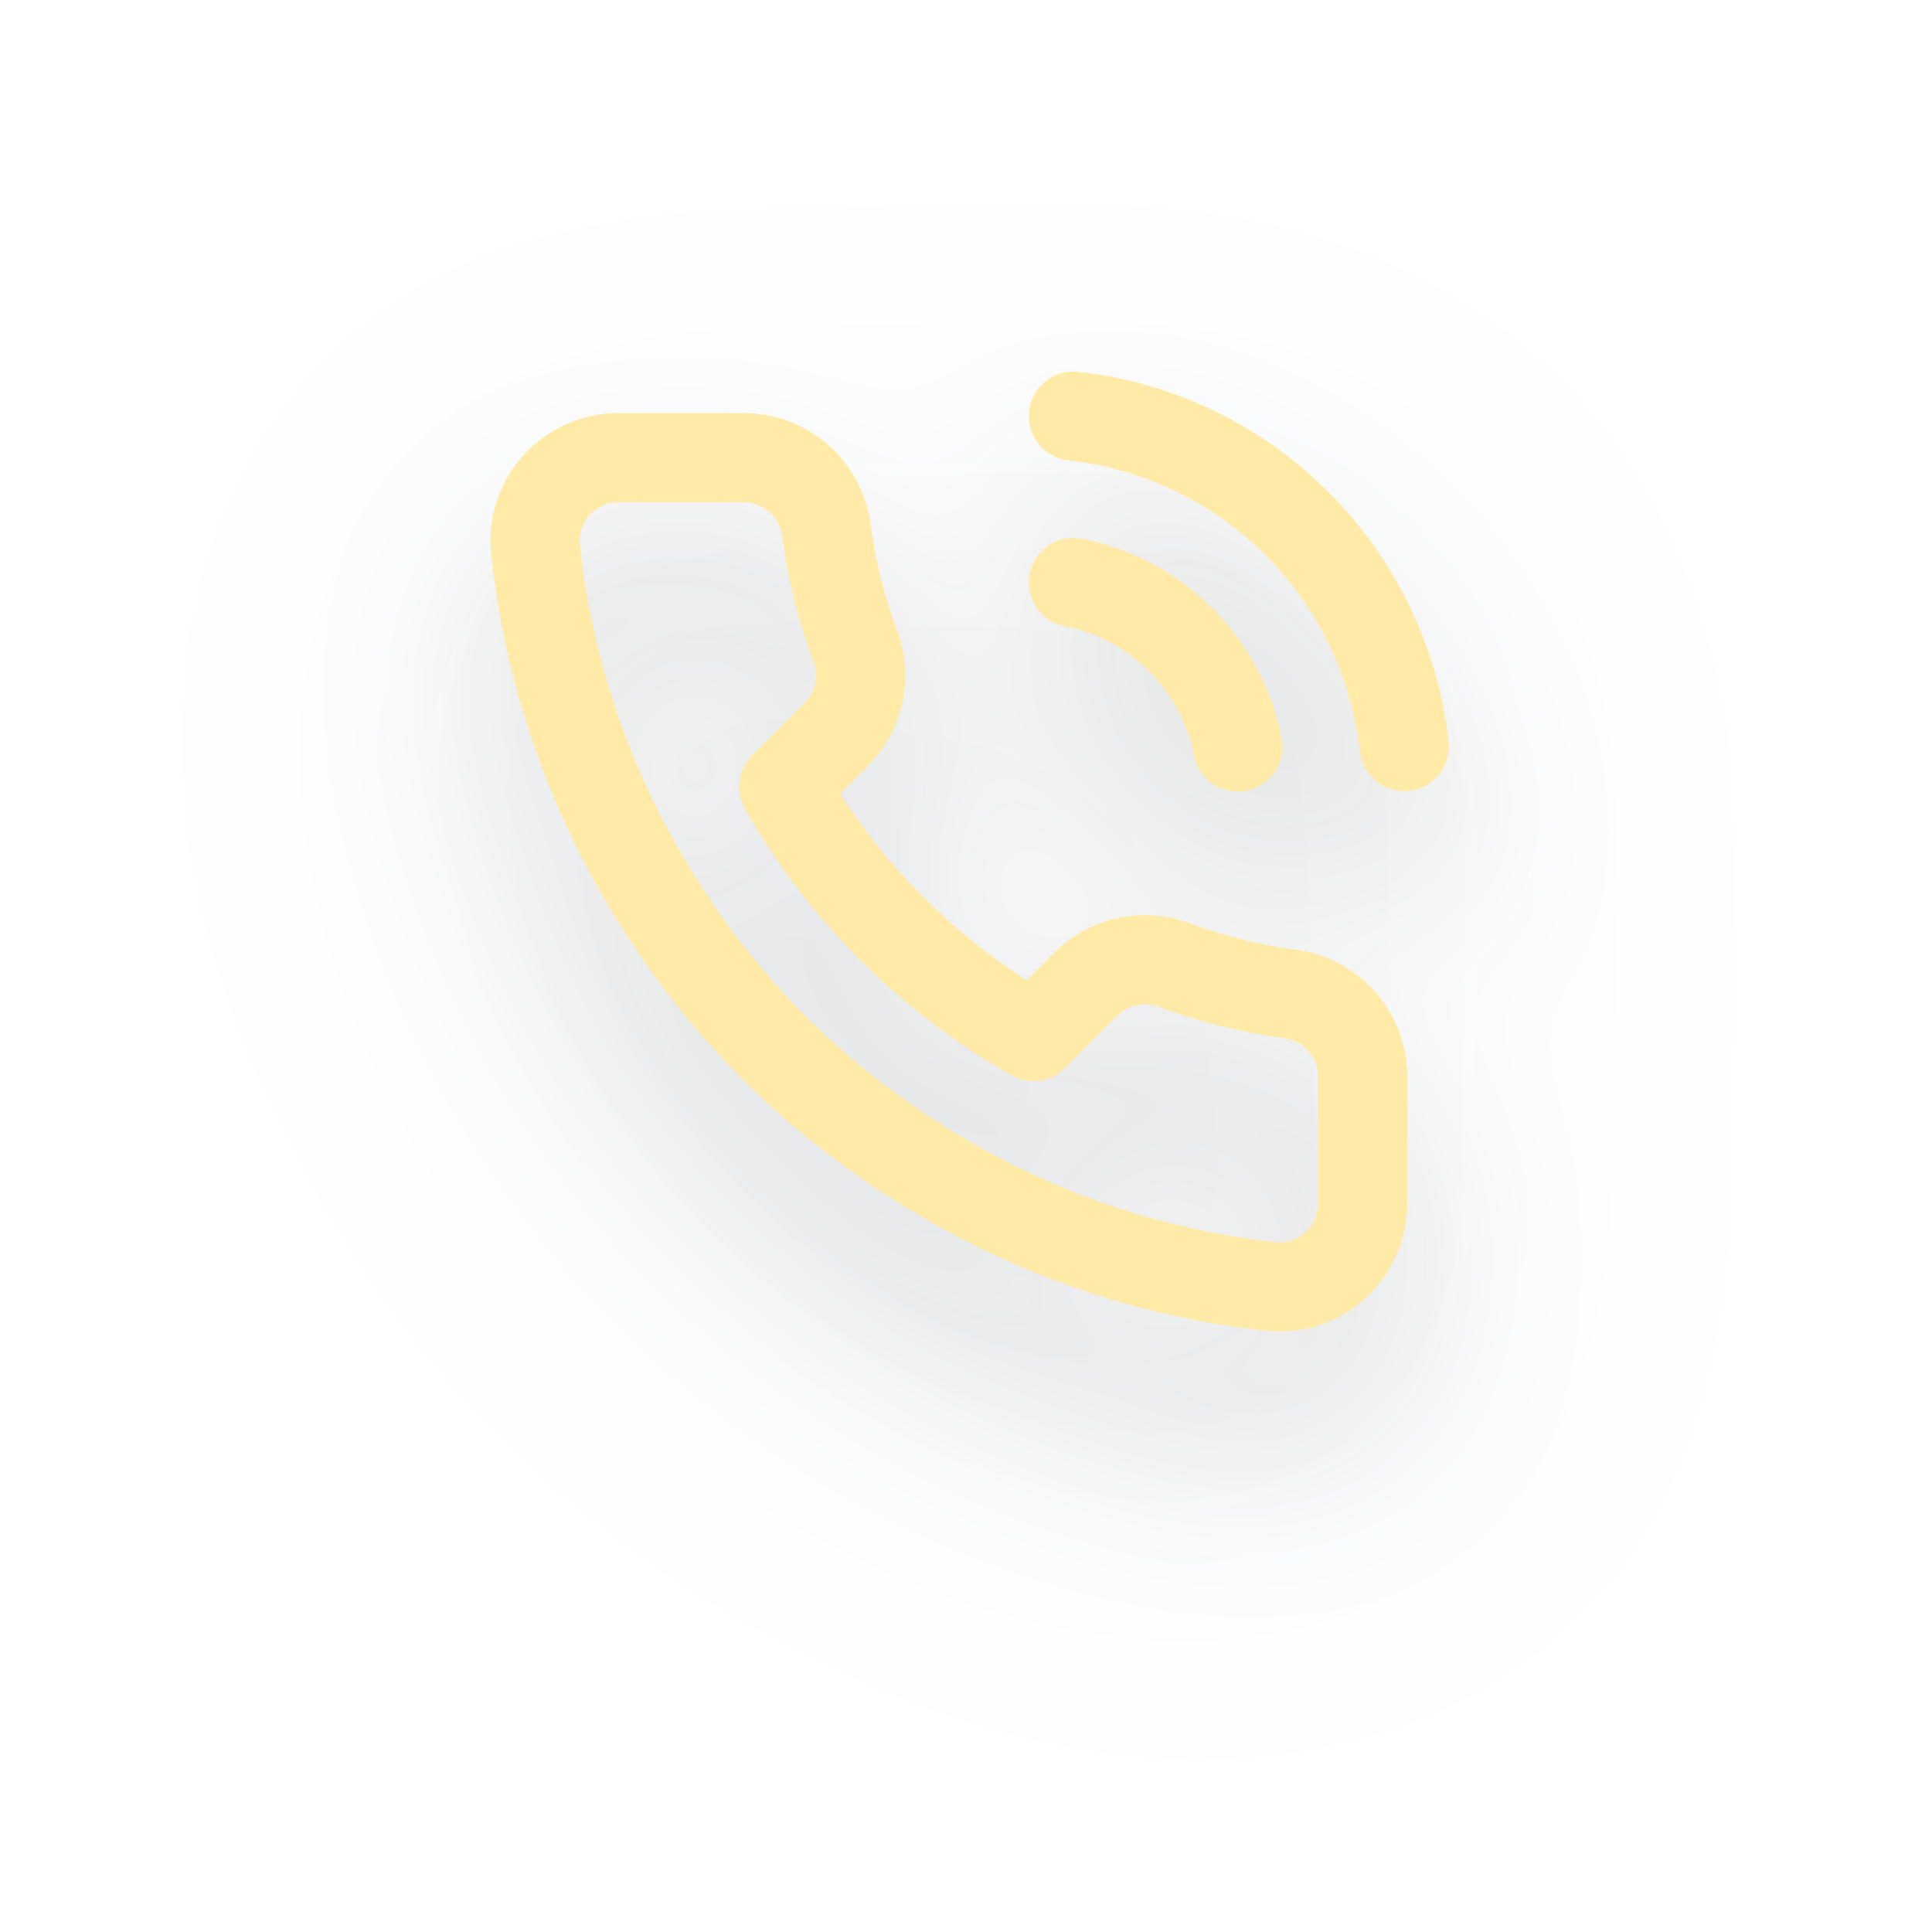
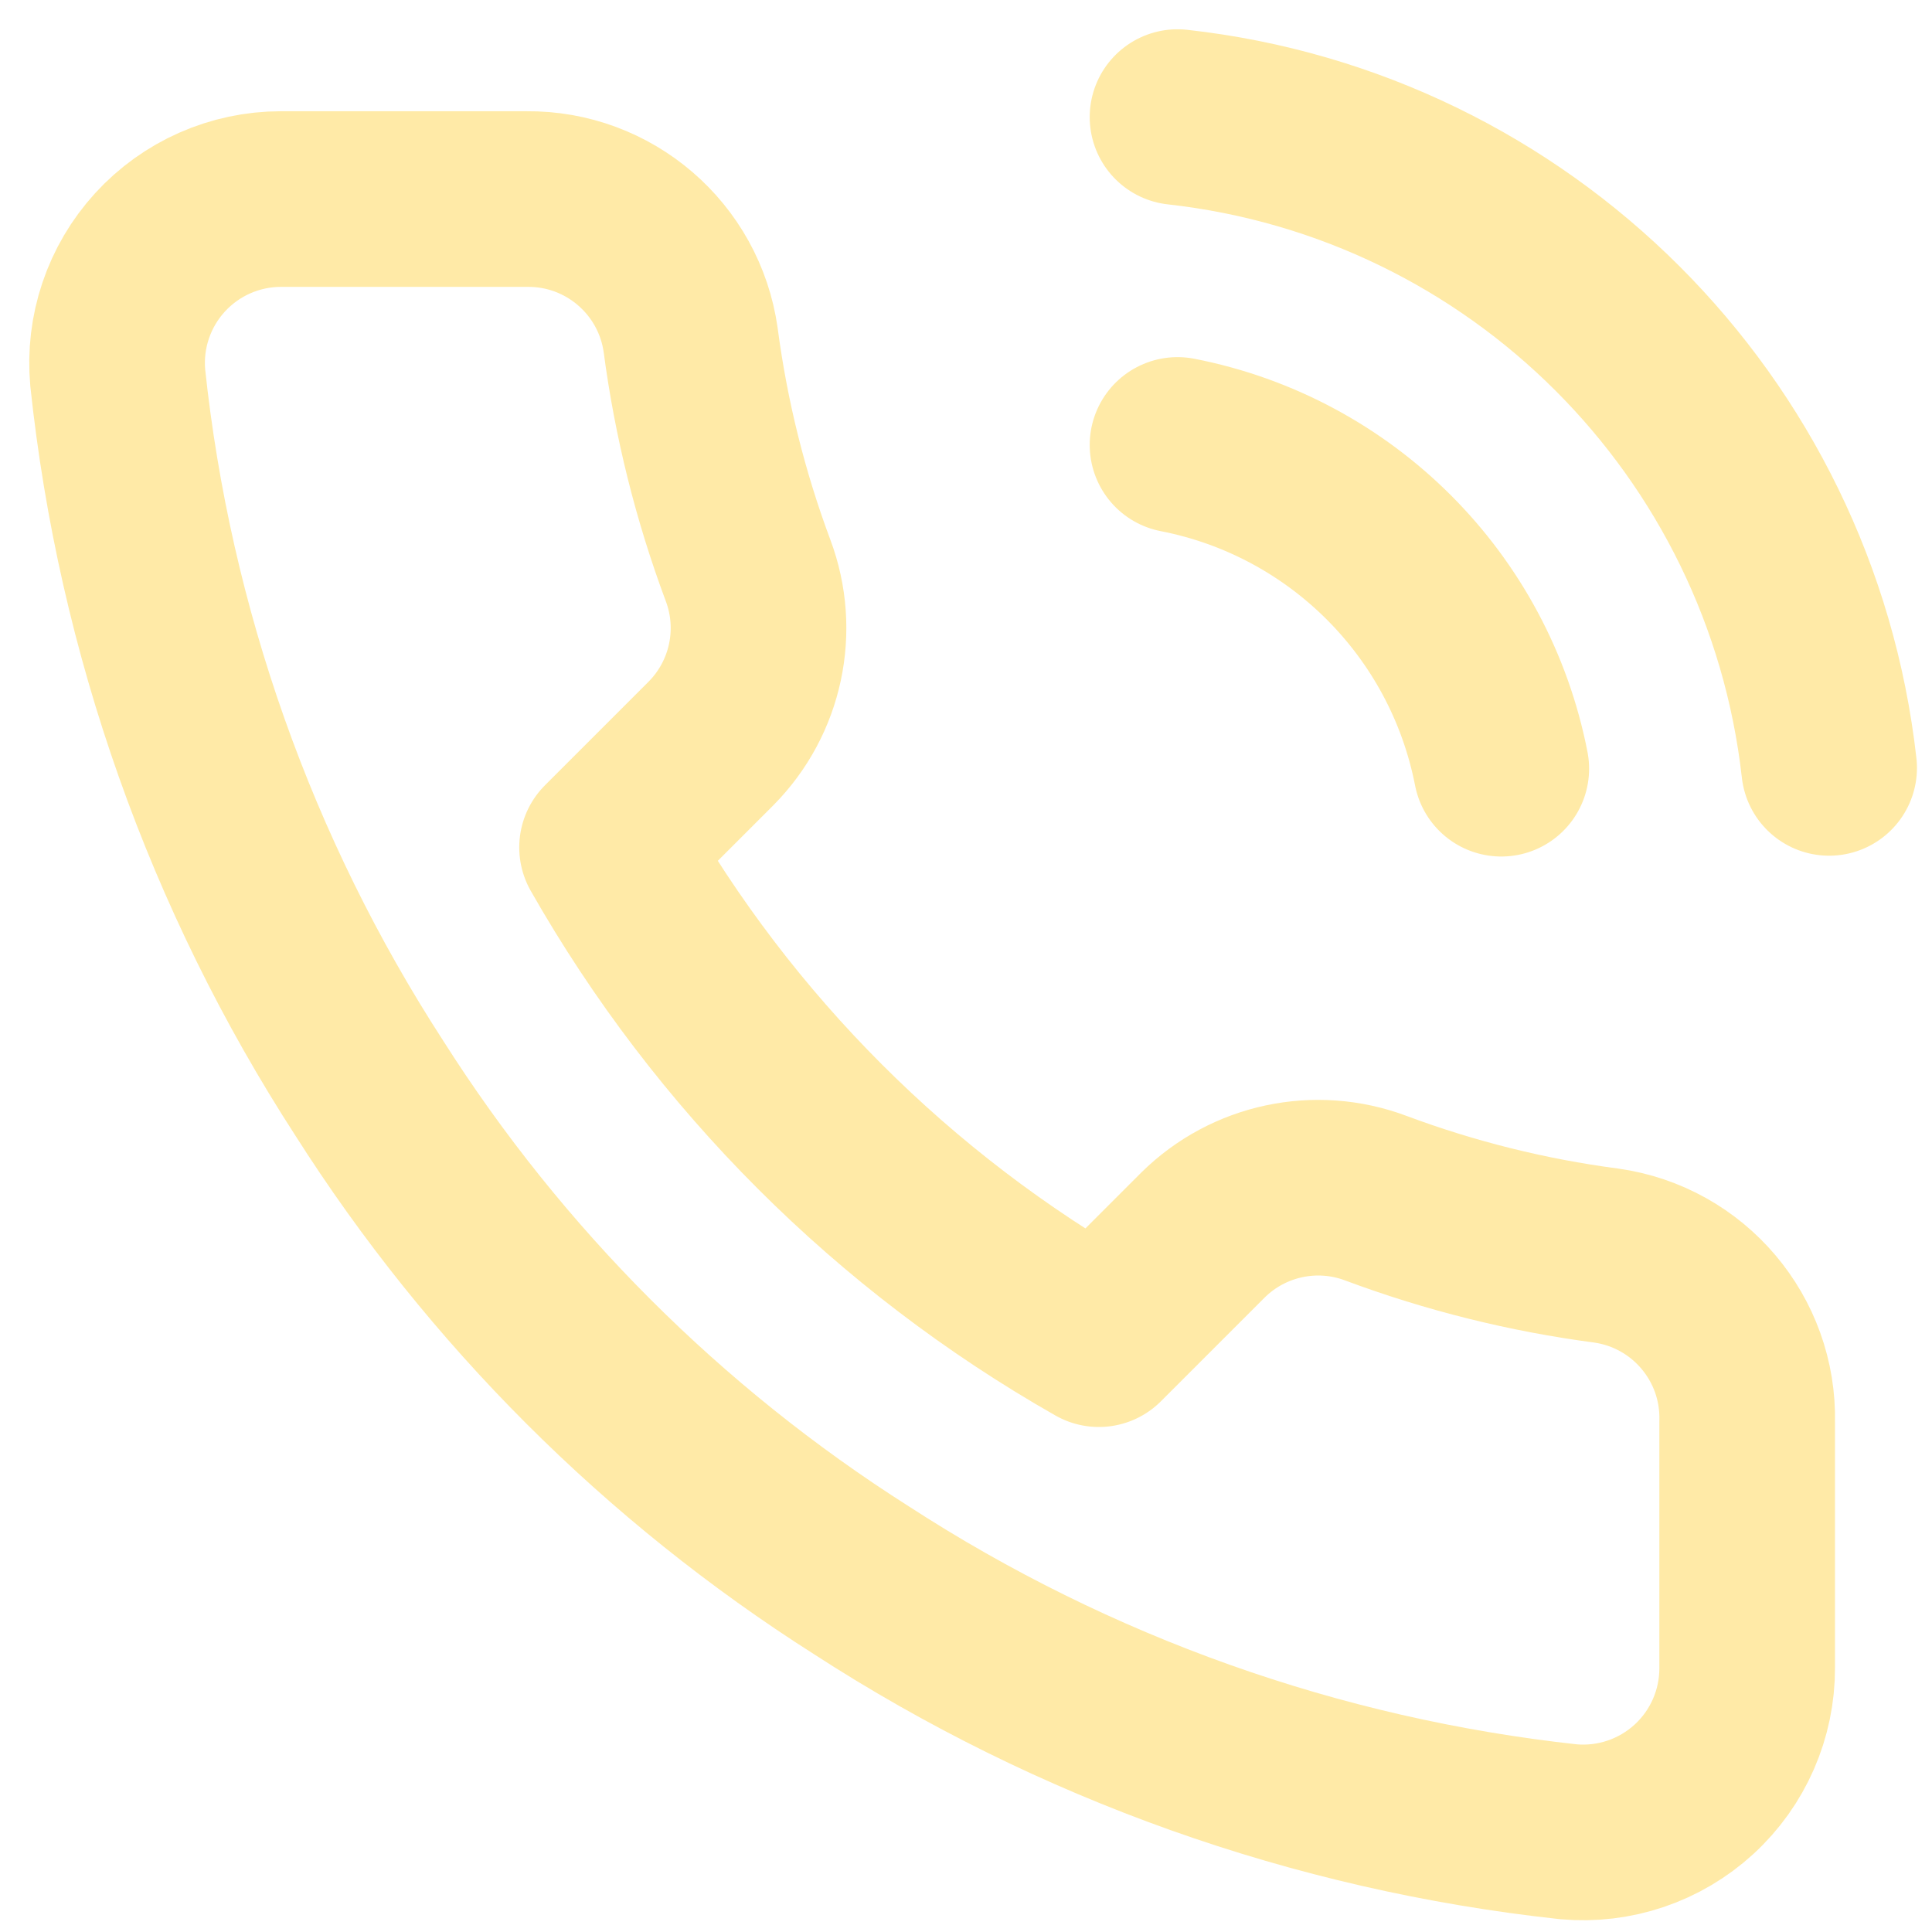
- <svg xmlns="http://www.w3.org/2000/svg" width="65" height="65" fill="none">
-   <g filter="url(#filter0_dd)">
-     <path d="M36.113 19.6a7 7 0 015.53 5.53M36.113 14a12.6 12.6 0 0111.13 11.116m-1.4 11.172v4.2a2.802 2.802 0 01-3.052 2.8A27.706 27.706 0 0130.71 38.99a27.3 27.3 0 01-8.4-8.4 27.705 27.705 0 01-4.298-12.138 2.8 2.8 0 012.786-3.052h4.2a2.8 2.8 0 012.8 2.408 17.97 17.97 0 00.98 3.934 2.8 2.8 0 01-.63 2.954l-1.778 1.778a22.4 22.4 0 008.4 8.4l1.778-1.778a2.8 2.8 0 012.954-.63c1.27.474 2.59.803 3.934.98a2.8 2.8 0 012.408 2.842z" stroke="#FFEAA7" stroke-width="3" stroke-linecap="round" stroke-linejoin="round" />
-   </g>
-   <defs>
-     <filter id="filter0_dd" x="-12" y="-12" width="88" height="88" filterUnits="userSpaceOnUse" color-interpolation-filters="sRGB">
-       <feFlood flood-opacity="0" result="BackgroundImageFix" />
-       <feColorMatrix in="SourceAlpha" values="0 0 0 0 0 0 0 0 0 0 0 0 0 0 0 0 0 0 127 0" />
-       <feOffset dy="4" />
-       <feGaussianBlur stdDeviation="8" />
-       <feColorMatrix values="0 0 0 0 0.149 0 0 0 0 0.196 0 0 0 0 0.22 0 0 0 0.08 0" />
-       <feBlend mode="multiply" in2="BackgroundImageFix" result="effect1_dropShadow" />
-       <feColorMatrix in="SourceAlpha" values="0 0 0 0 0 0 0 0 0 0 0 0 0 0 0 0 0 0 127 0" />
-       <feOffset dy="4" />
-       <feGaussianBlur stdDeviation="3" />
-       <feColorMatrix values="0 0 0 0 0.149 0 0 0 0 0.196 0 0 0 0 0.22 0 0 0 0.16 0" />
-       <feBlend mode="multiply" in2="effect1_dropShadow" result="effect2_dropShadow" />
-       <feBlend in="SourceGraphic" in2="effect2_dropShadow" result="shape" />
-     </filter>
-   </defs>
+ <svg xmlns="http://www.w3.org/2000/svg" width="33" height="33" fill="none">
+   <path d="M20.113 7.6a7 7 0 015.53 5.53M20.113 2a12.6 12.6 0 0111.13 11.116m-1.4 11.172v4.2a2.802 2.802 0 01-3.052 2.8A27.706 27.706 0 0114.71 26.99a27.3 27.3 0 01-8.4-8.4A27.706 27.706 0 012.011 6.452 2.8 2.8 0 014.797 3.4h4.2a2.8 2.8 0 012.8 2.408 17.97 17.97 0 00.98 3.934 2.8 2.8 0 01-.63 2.954l-1.778 1.778a22.4 22.4 0 008.4 8.4l1.778-1.778a2.8 2.8 0 012.954-.63c1.27.474 2.59.803 3.934.98a2.8 2.8 0 012.408 2.842z" stroke="#FFEAA7" stroke-width="3" stroke-linecap="round" stroke-linejoin="round" />
</svg>
